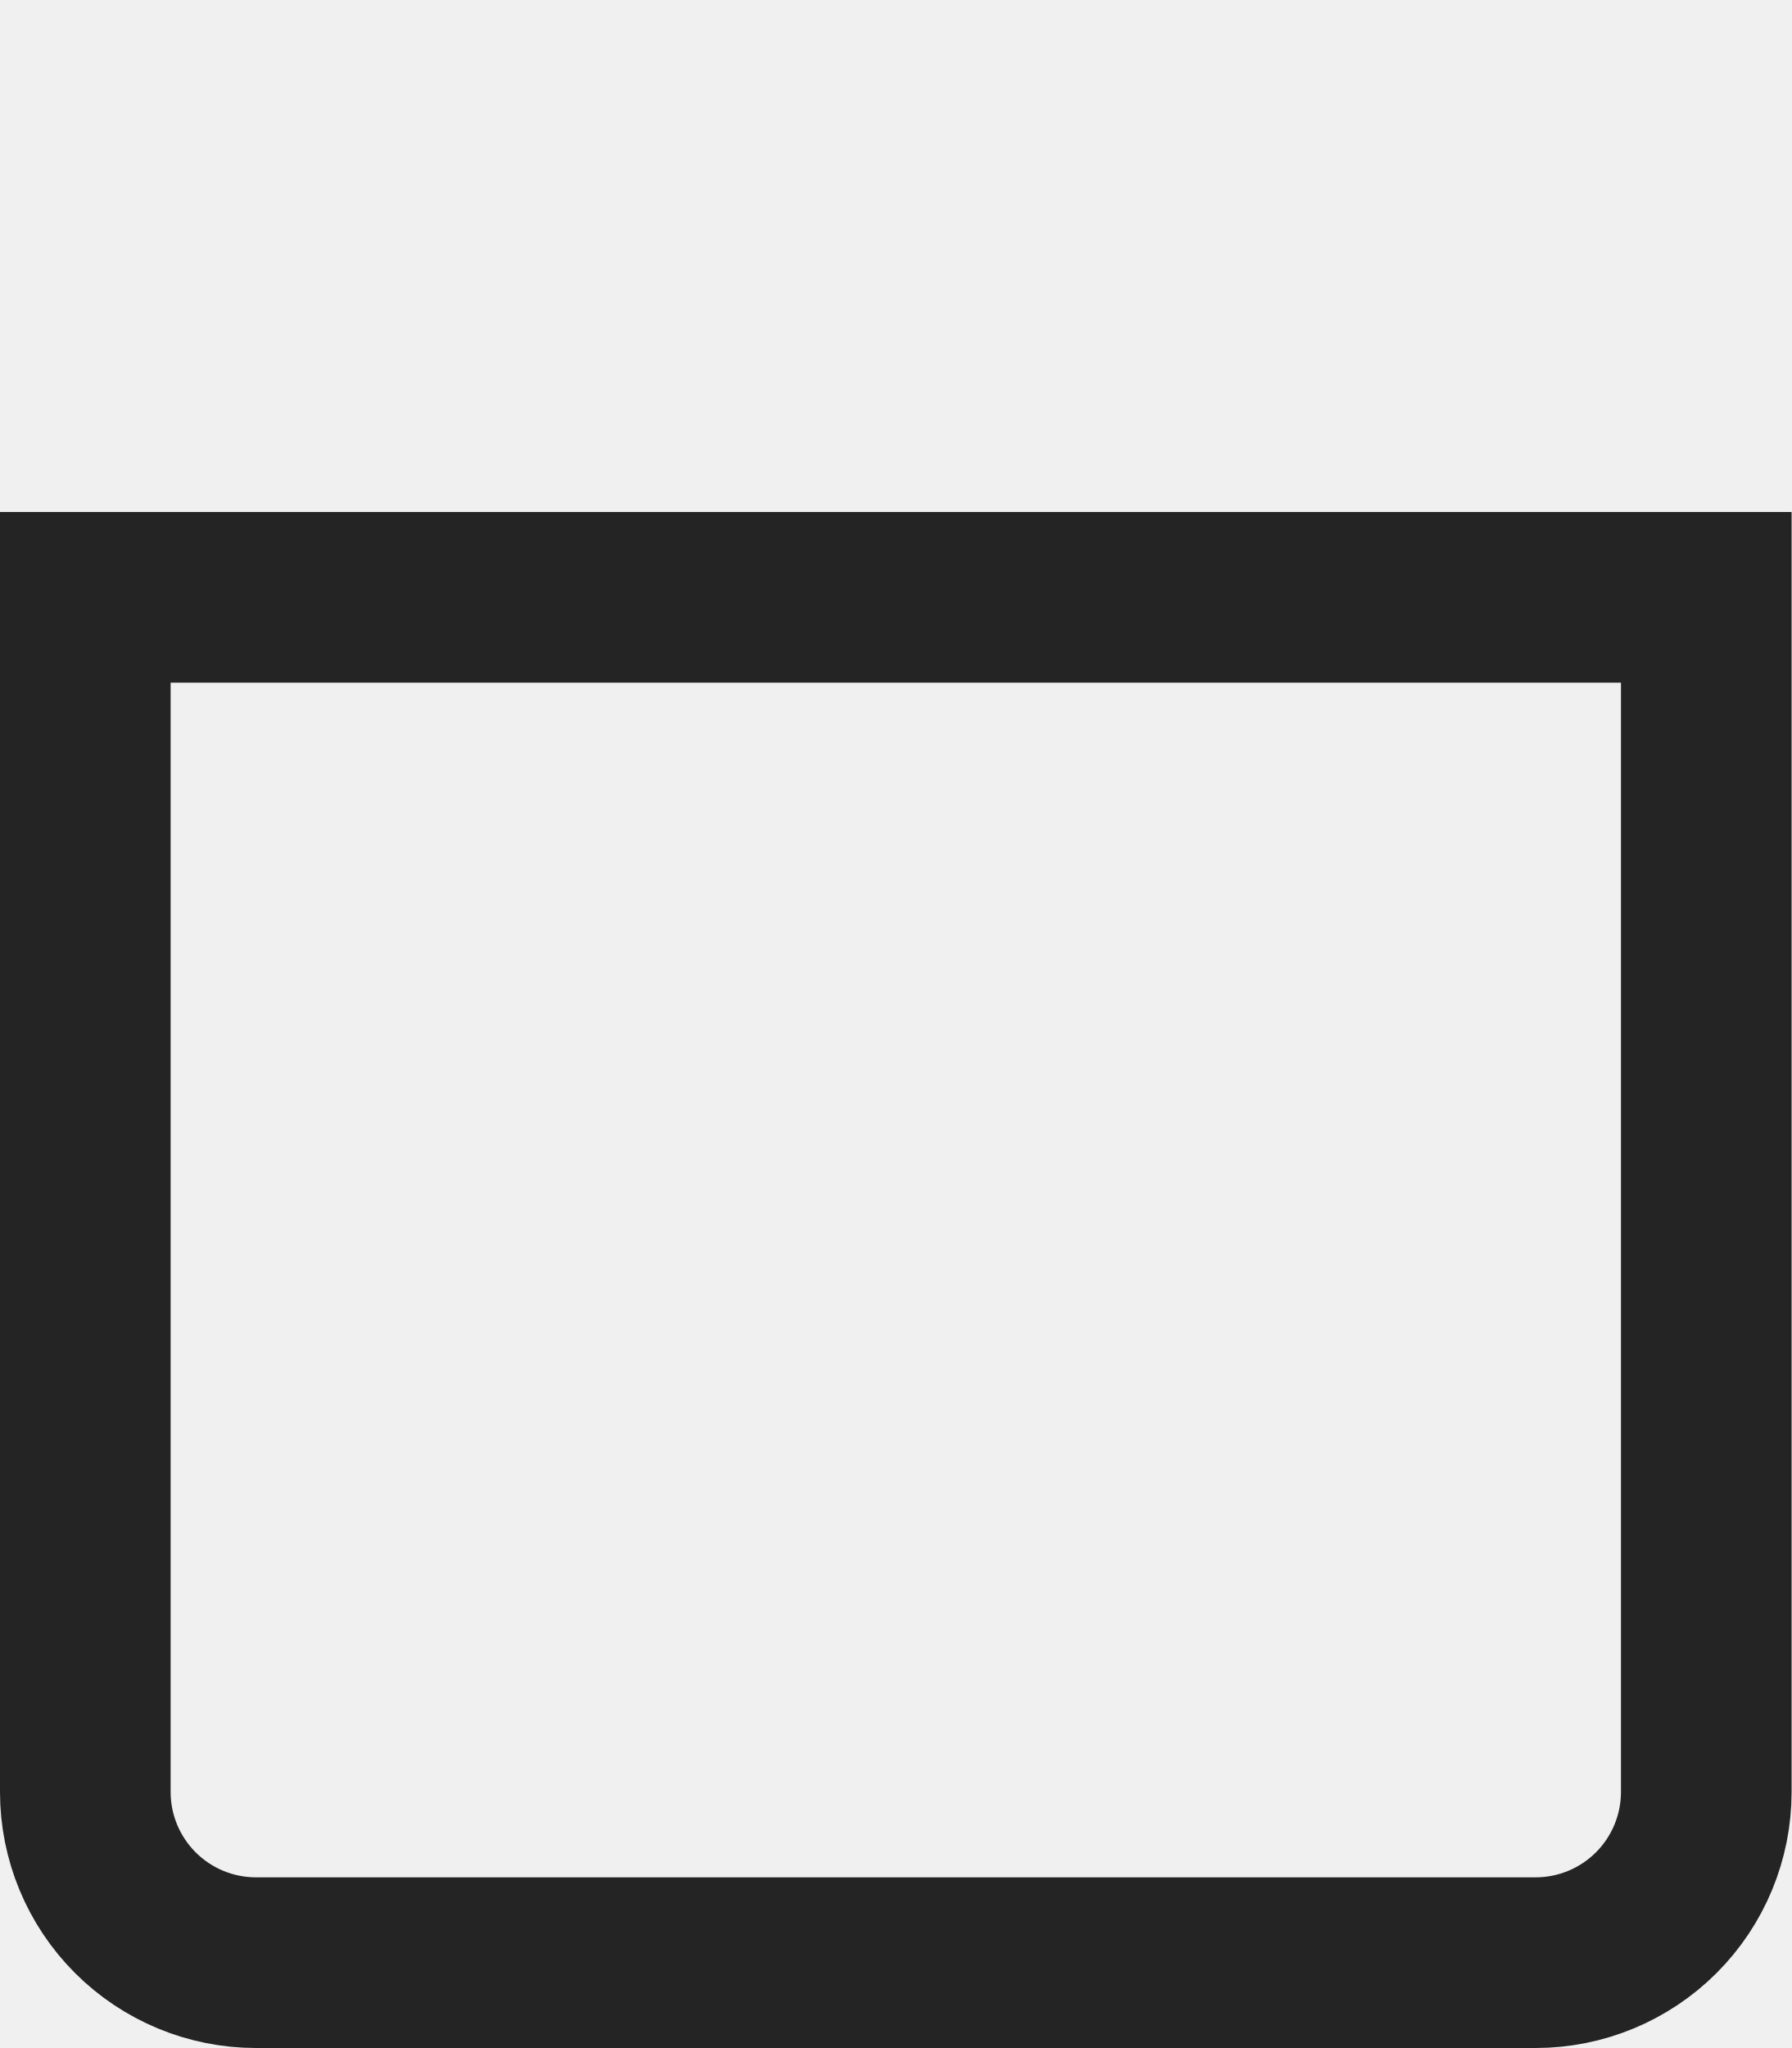
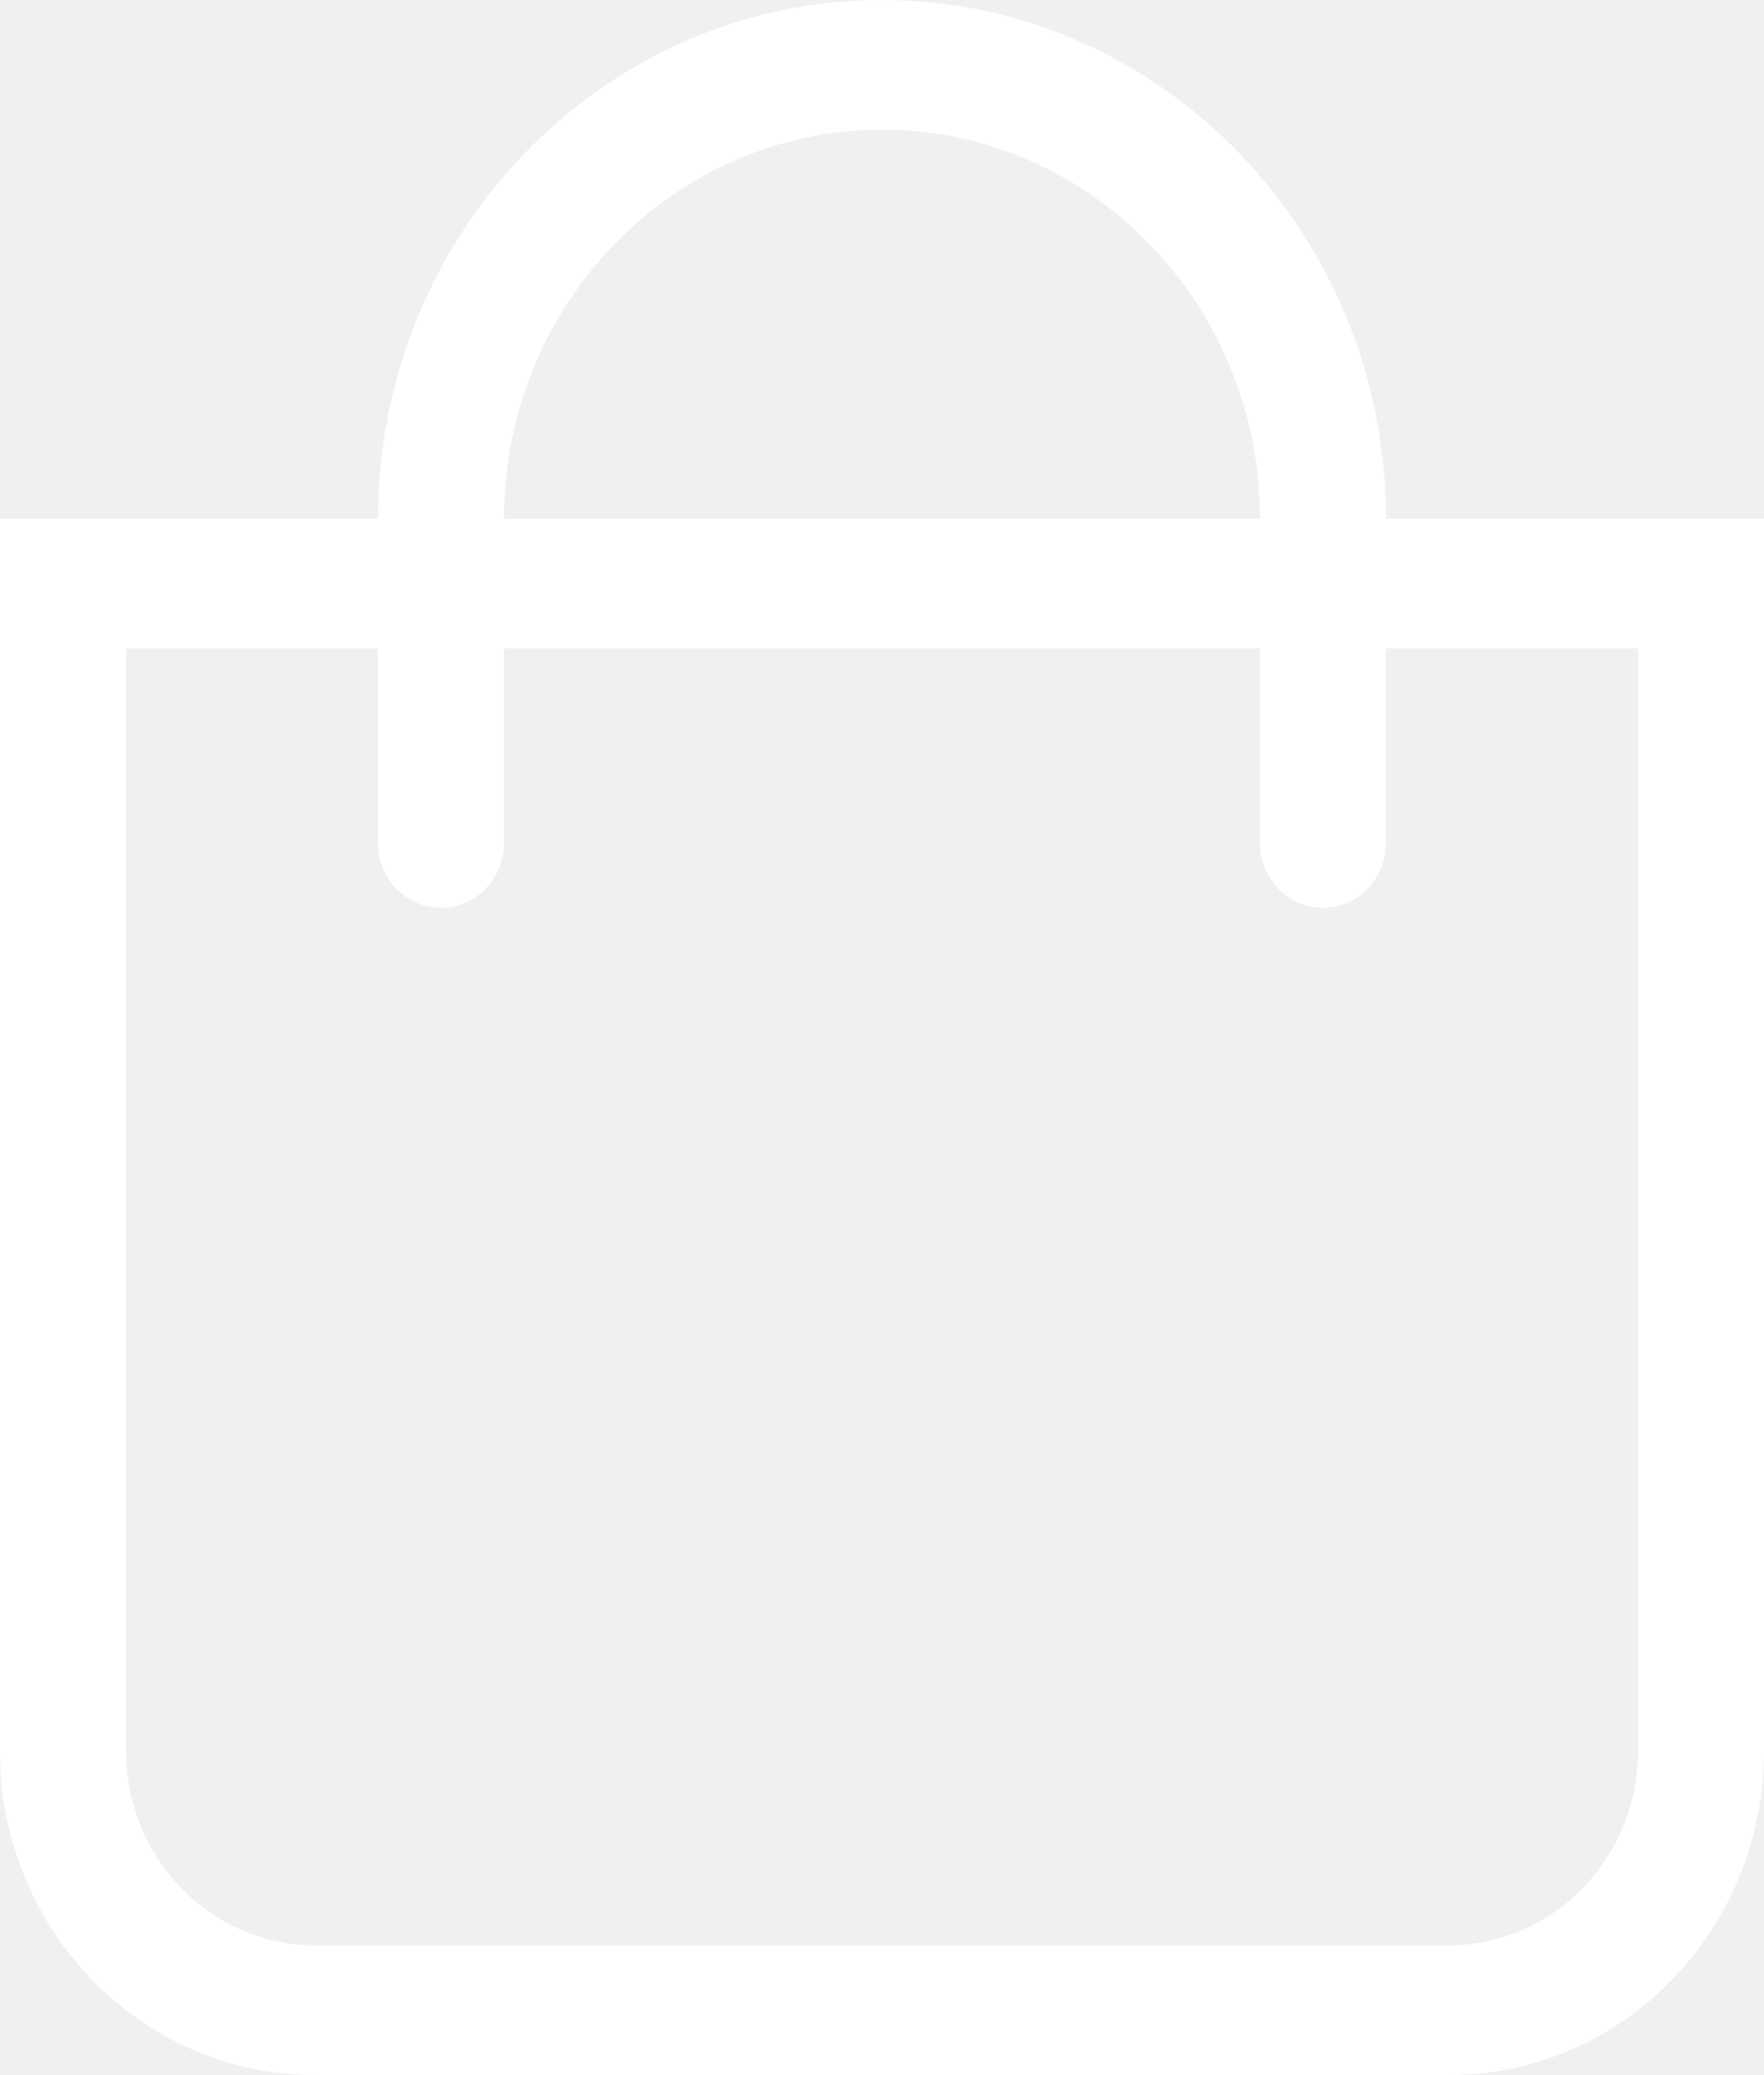
- <svg xmlns="http://www.w3.org/2000/svg" width="21" height="24" viewBox="0 0 21 24" fill="none">
-   <path d="M20 7V21C20 21.53 19.789 22.039 19.414 22.414C19.039 22.789 18.53 23 18 23H3C2.47 23 1.961 22.789 1.586 22.414C1.211 22.039 1 21.53 1 21V7H20Z" stroke="#242424" stroke-width="2" />
+ <svg xmlns="http://www.w3.org/2000/svg" width="17" height="20" viewBox="0 0 17 20" fill="none">
+   <path d="M13.357 5C13.357 2.243 11.178 0 8.5 0C5.822 0 3.643 2.243 3.643 5H0V16.875C0 18.601 1.359 20 3.036 20H13.964C15.641 20 17 18.601 17 16.875V5H13.357ZM8.5 1.25C10.509 1.25 12.143 2.932 12.143 5H4.857C4.857 2.932 6.491 1.25 8.5 1.25ZM15.786 16.875C15.786 17.909 14.969 18.75 13.964 18.75H3.036C2.031 18.75 1.214 17.909 1.214 16.875V6.25H3.643V8.125C3.643 8.47 3.915 8.75 4.25 8.75C4.585 8.75 4.857 8.47 4.857 8.125V6.25H12.143V8.125C12.143 8.47 12.415 8.75 12.75 8.75C13.085 8.75 13.357 8.47 13.357 8.125V6.25H15.786V16.875Z" fill="white" />
</svg>
